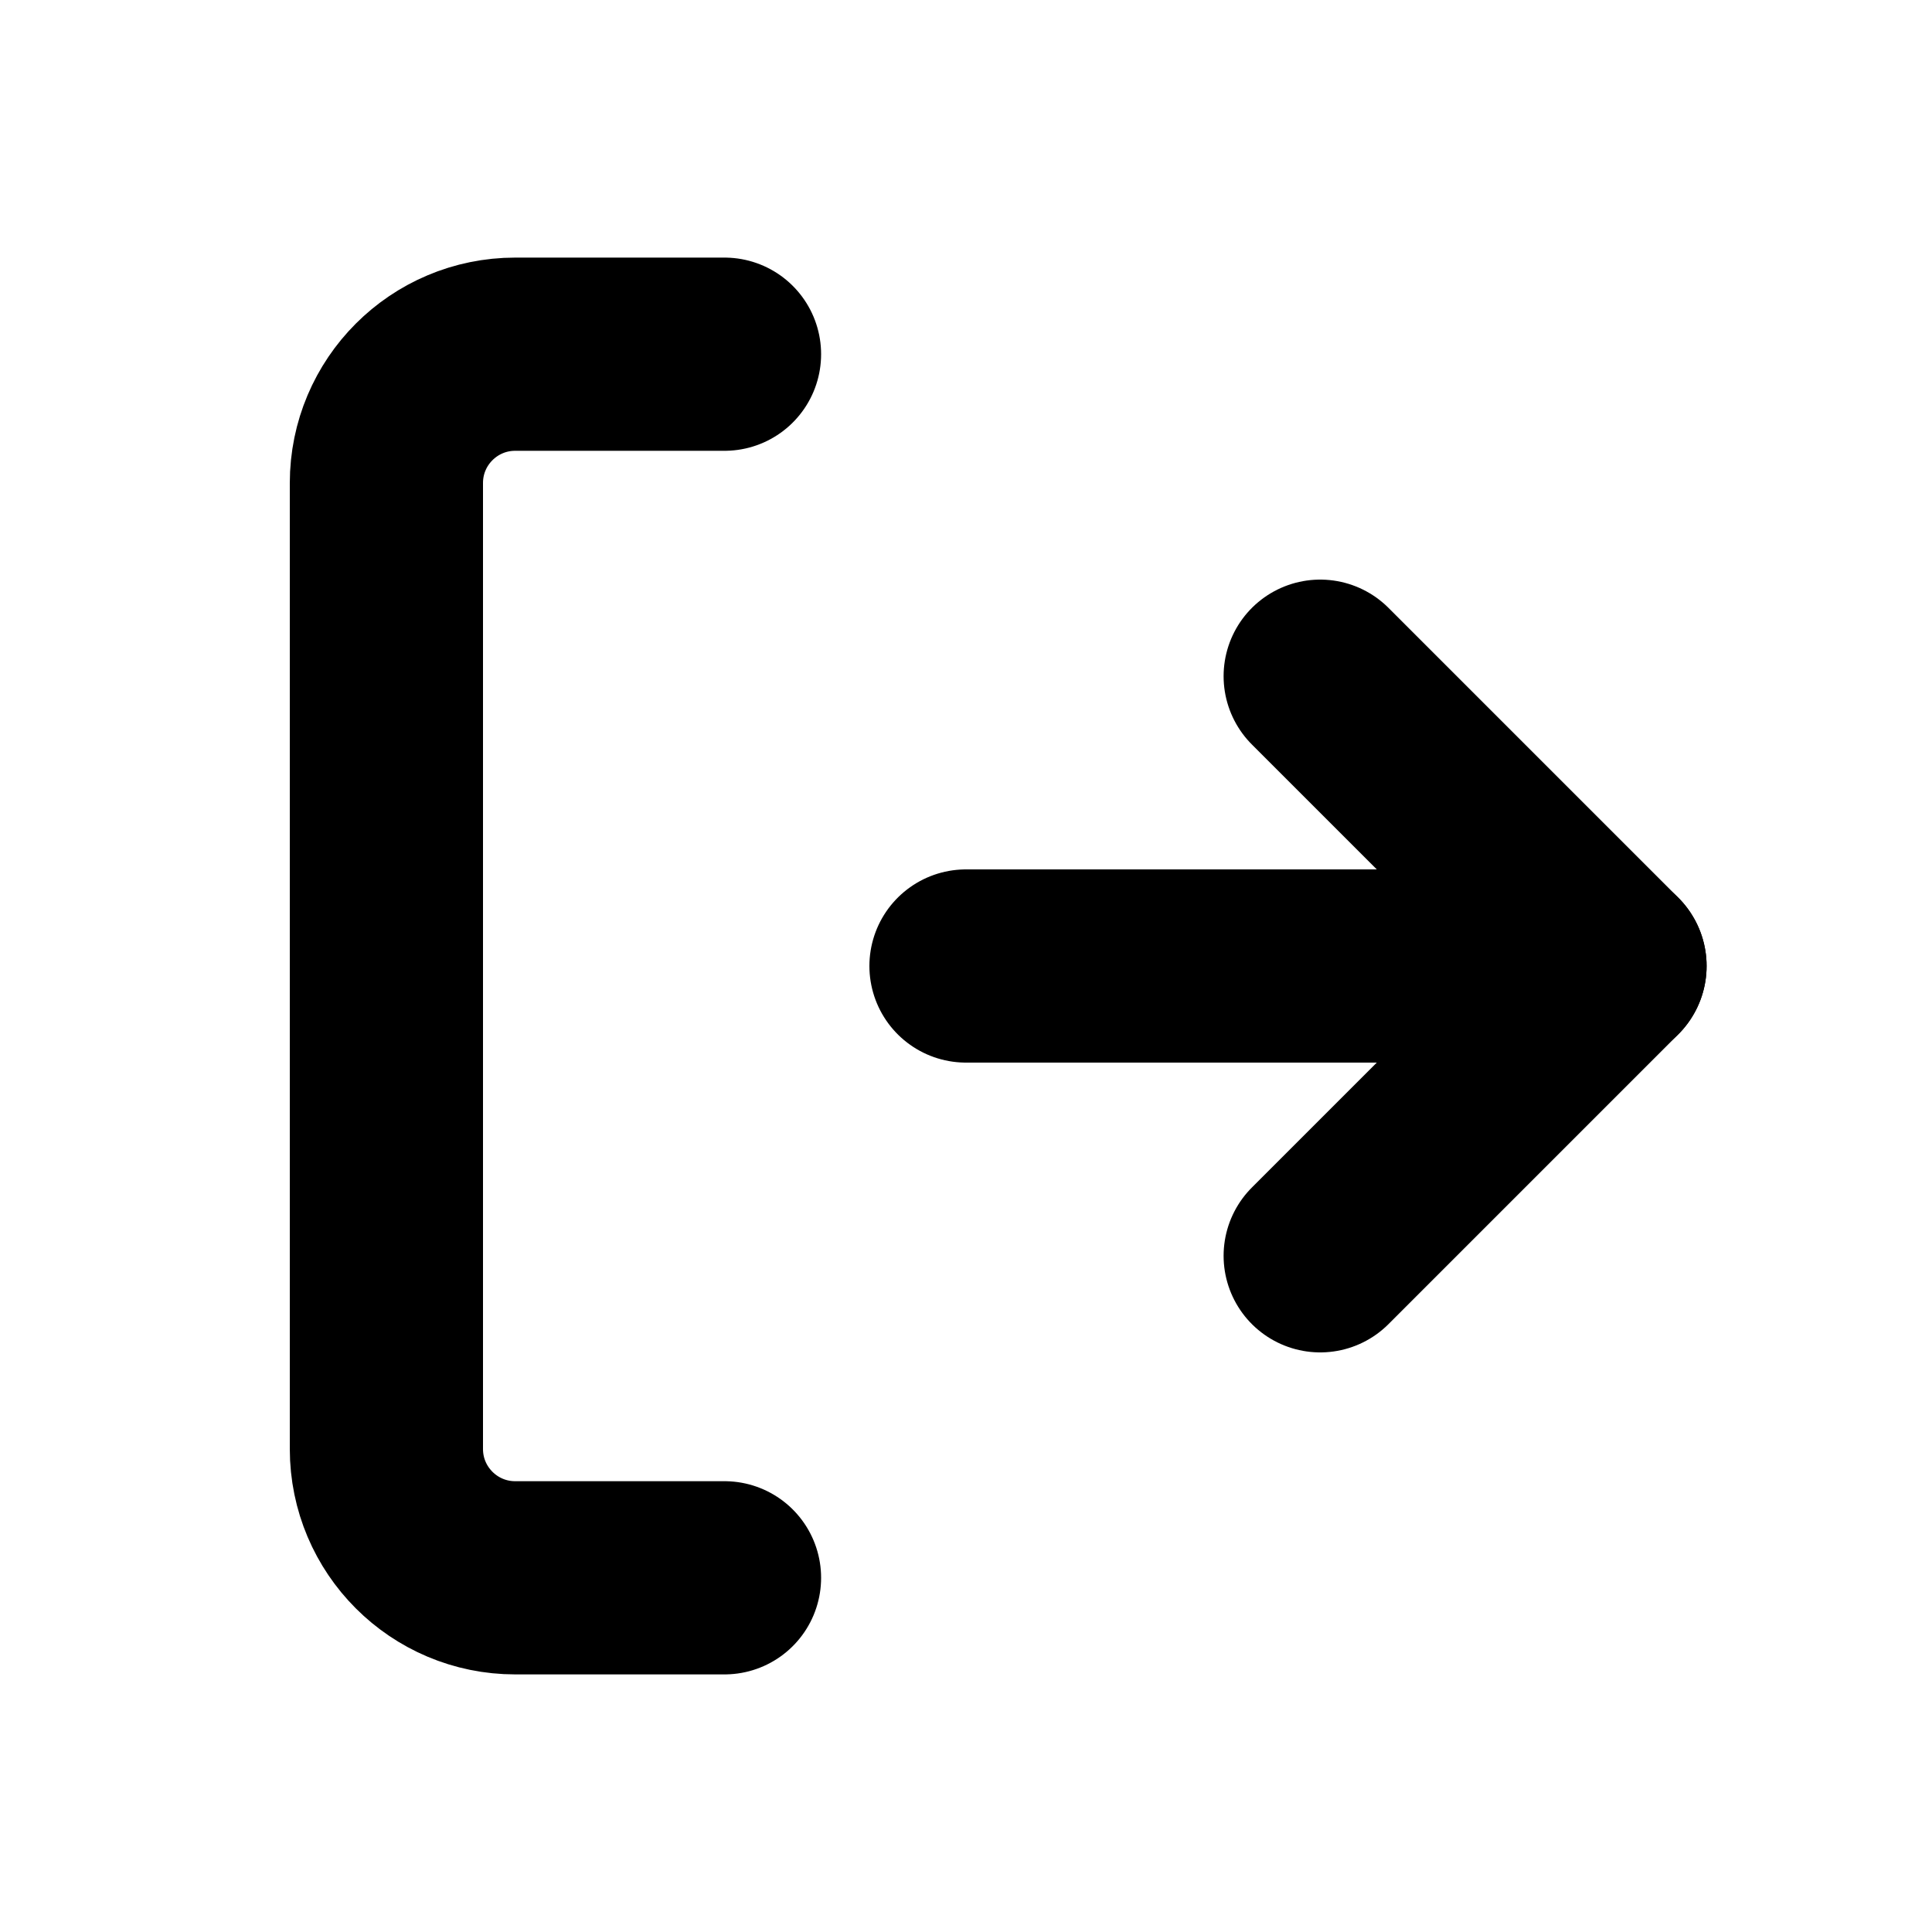
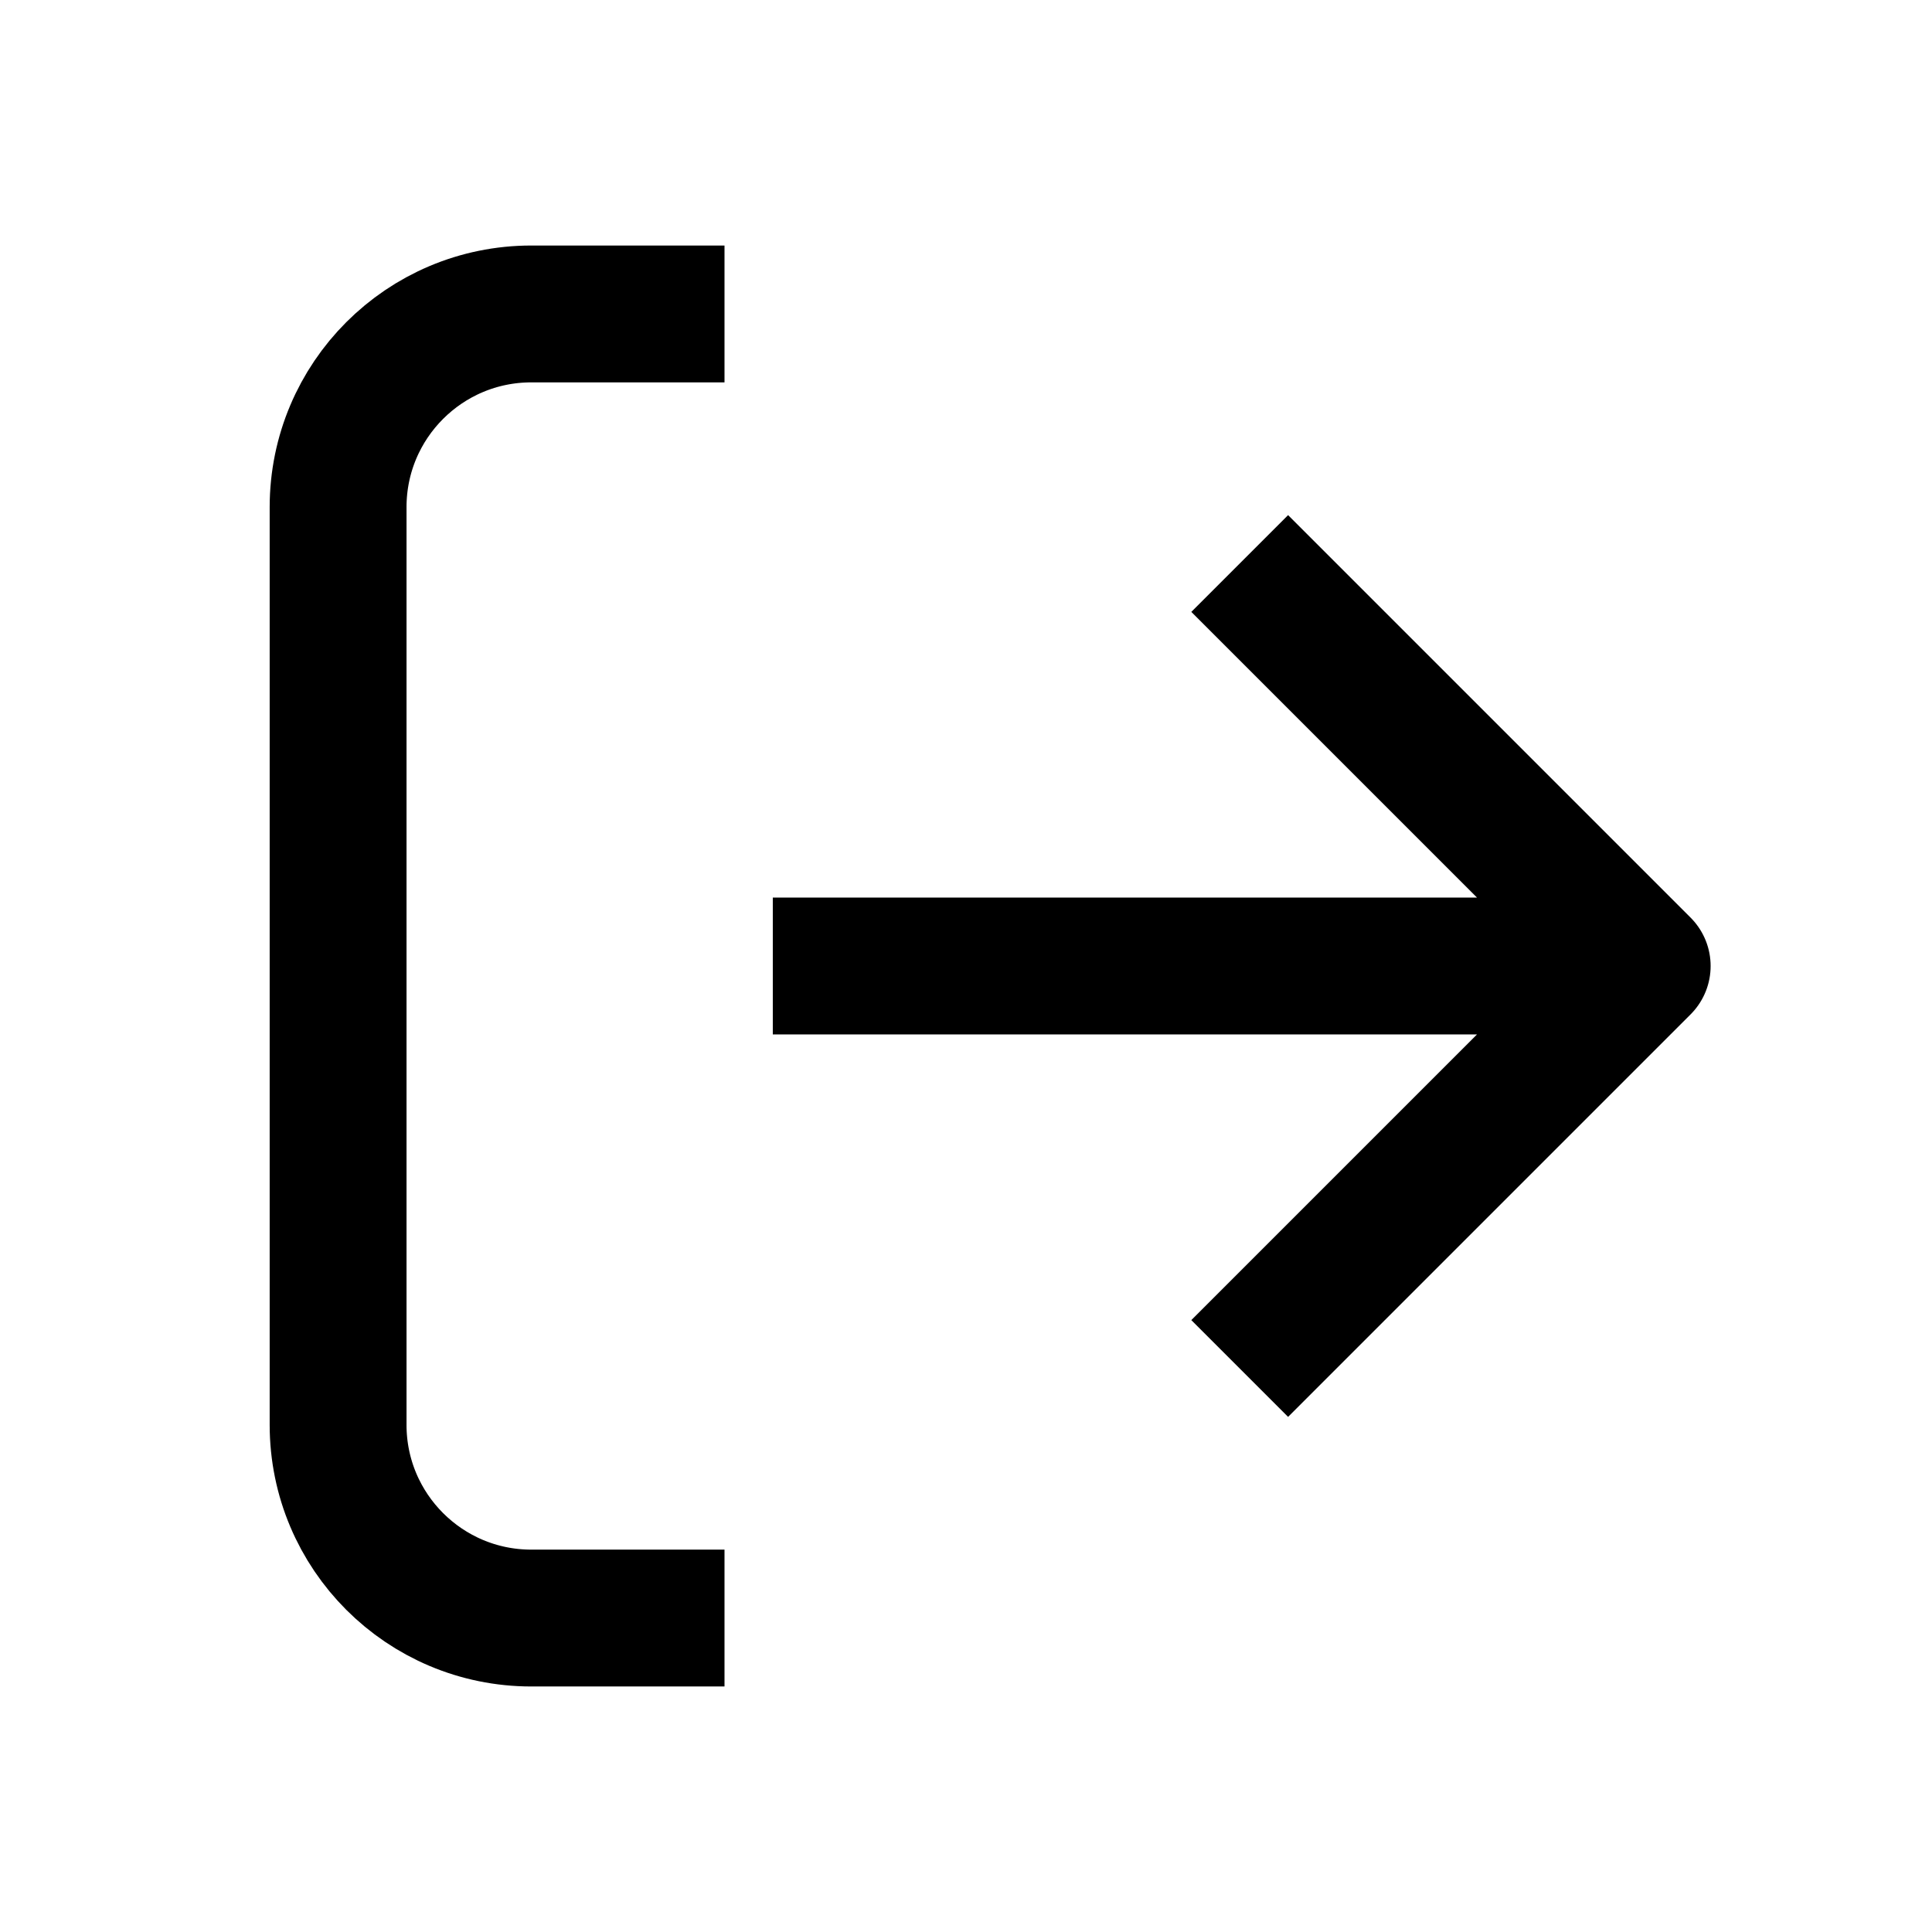
- <svg xmlns="http://www.w3.org/2000/svg" width="24" height="24" viewBox="0 0 24 24" fill="none" stroke="currentColor" stroke-width="2" stroke-linecap="round" stroke-linejoin="round">
-   <path d="M9 4.4H6.4a1.6 1.6 0 0 0-1.6 1.6v12a1.6 1.6 0 0 0 1.6 1.6H9" stroke-width="2.4" />
-   <path d="M12 12h8" stroke-width="2.4" />
-   <path d="M16.4 8.4L20 12l-3.6 3.6" stroke-width="2.4" />
+ <svg xmlns="http://www.w3.org/2000/svg" width="24" height="24" viewBox="0 0 24 24" fill="none" stroke="currentColor" stroke-width="1.7" stroke-linecap="butt" stroke-linejoin="round">
+   <path d="M9 3.9L6.6 3.9A2.4 2.4 0 0 0 4.2 6.3L4.2 17.7A2.4 2.4 0 0 0 6.6 20.1L9 20.1M9.6 12L20.4 12M15.4 7L20.4 12L15.4 17" />
</svg>
